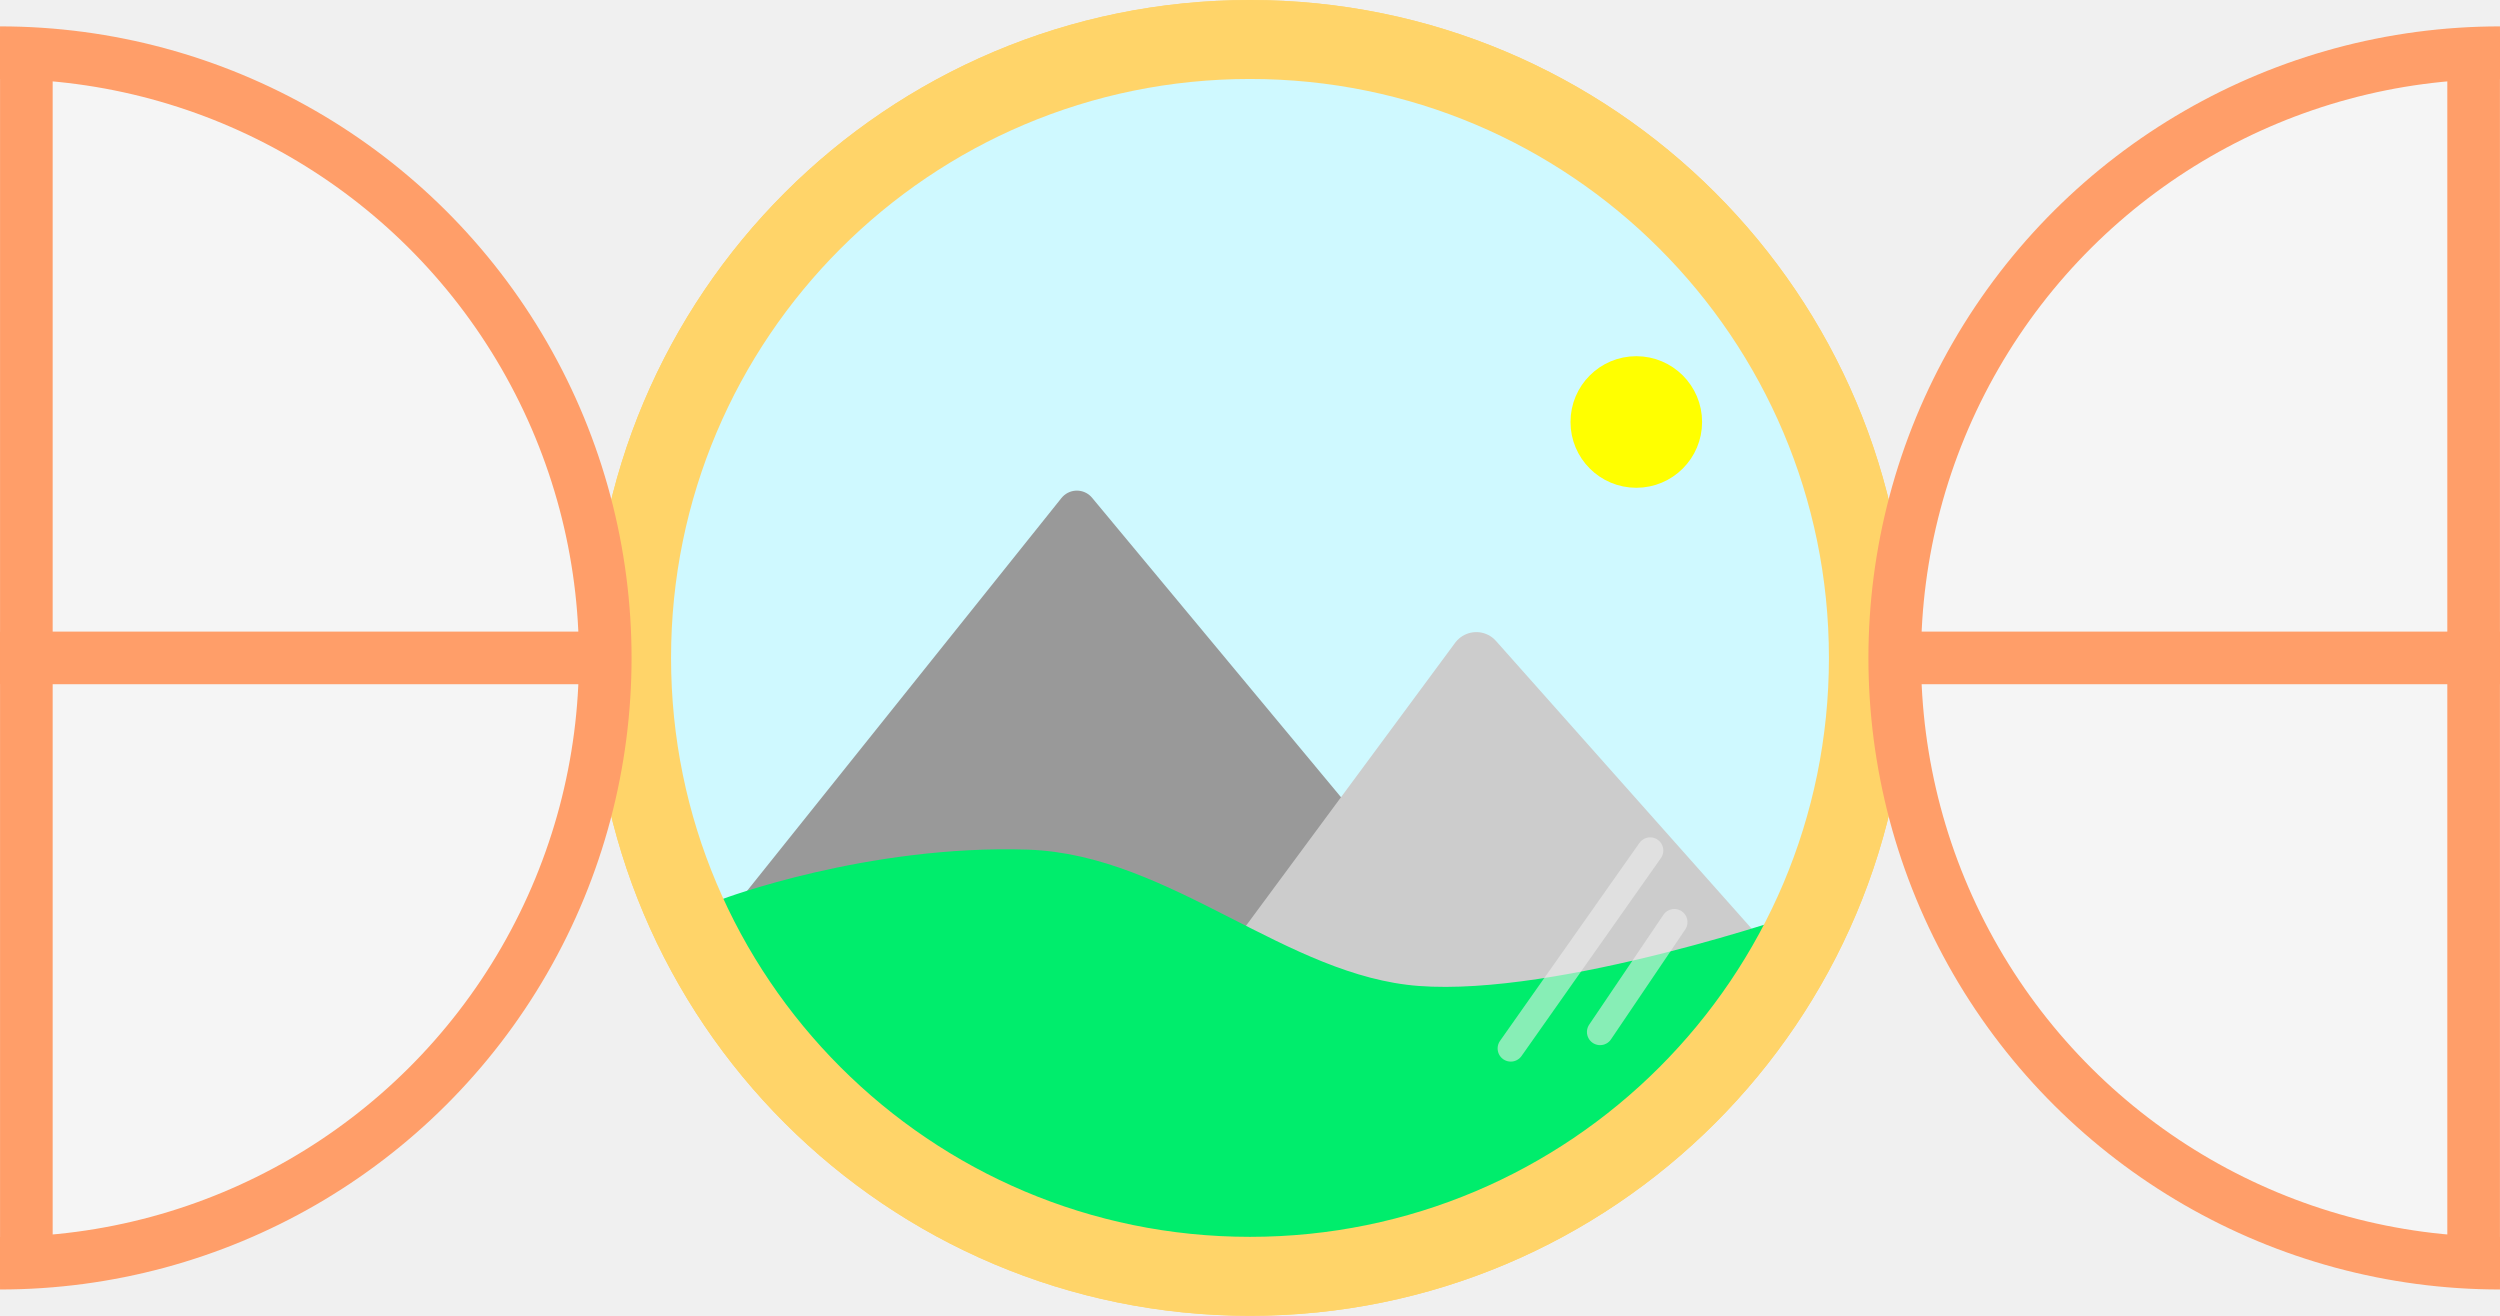
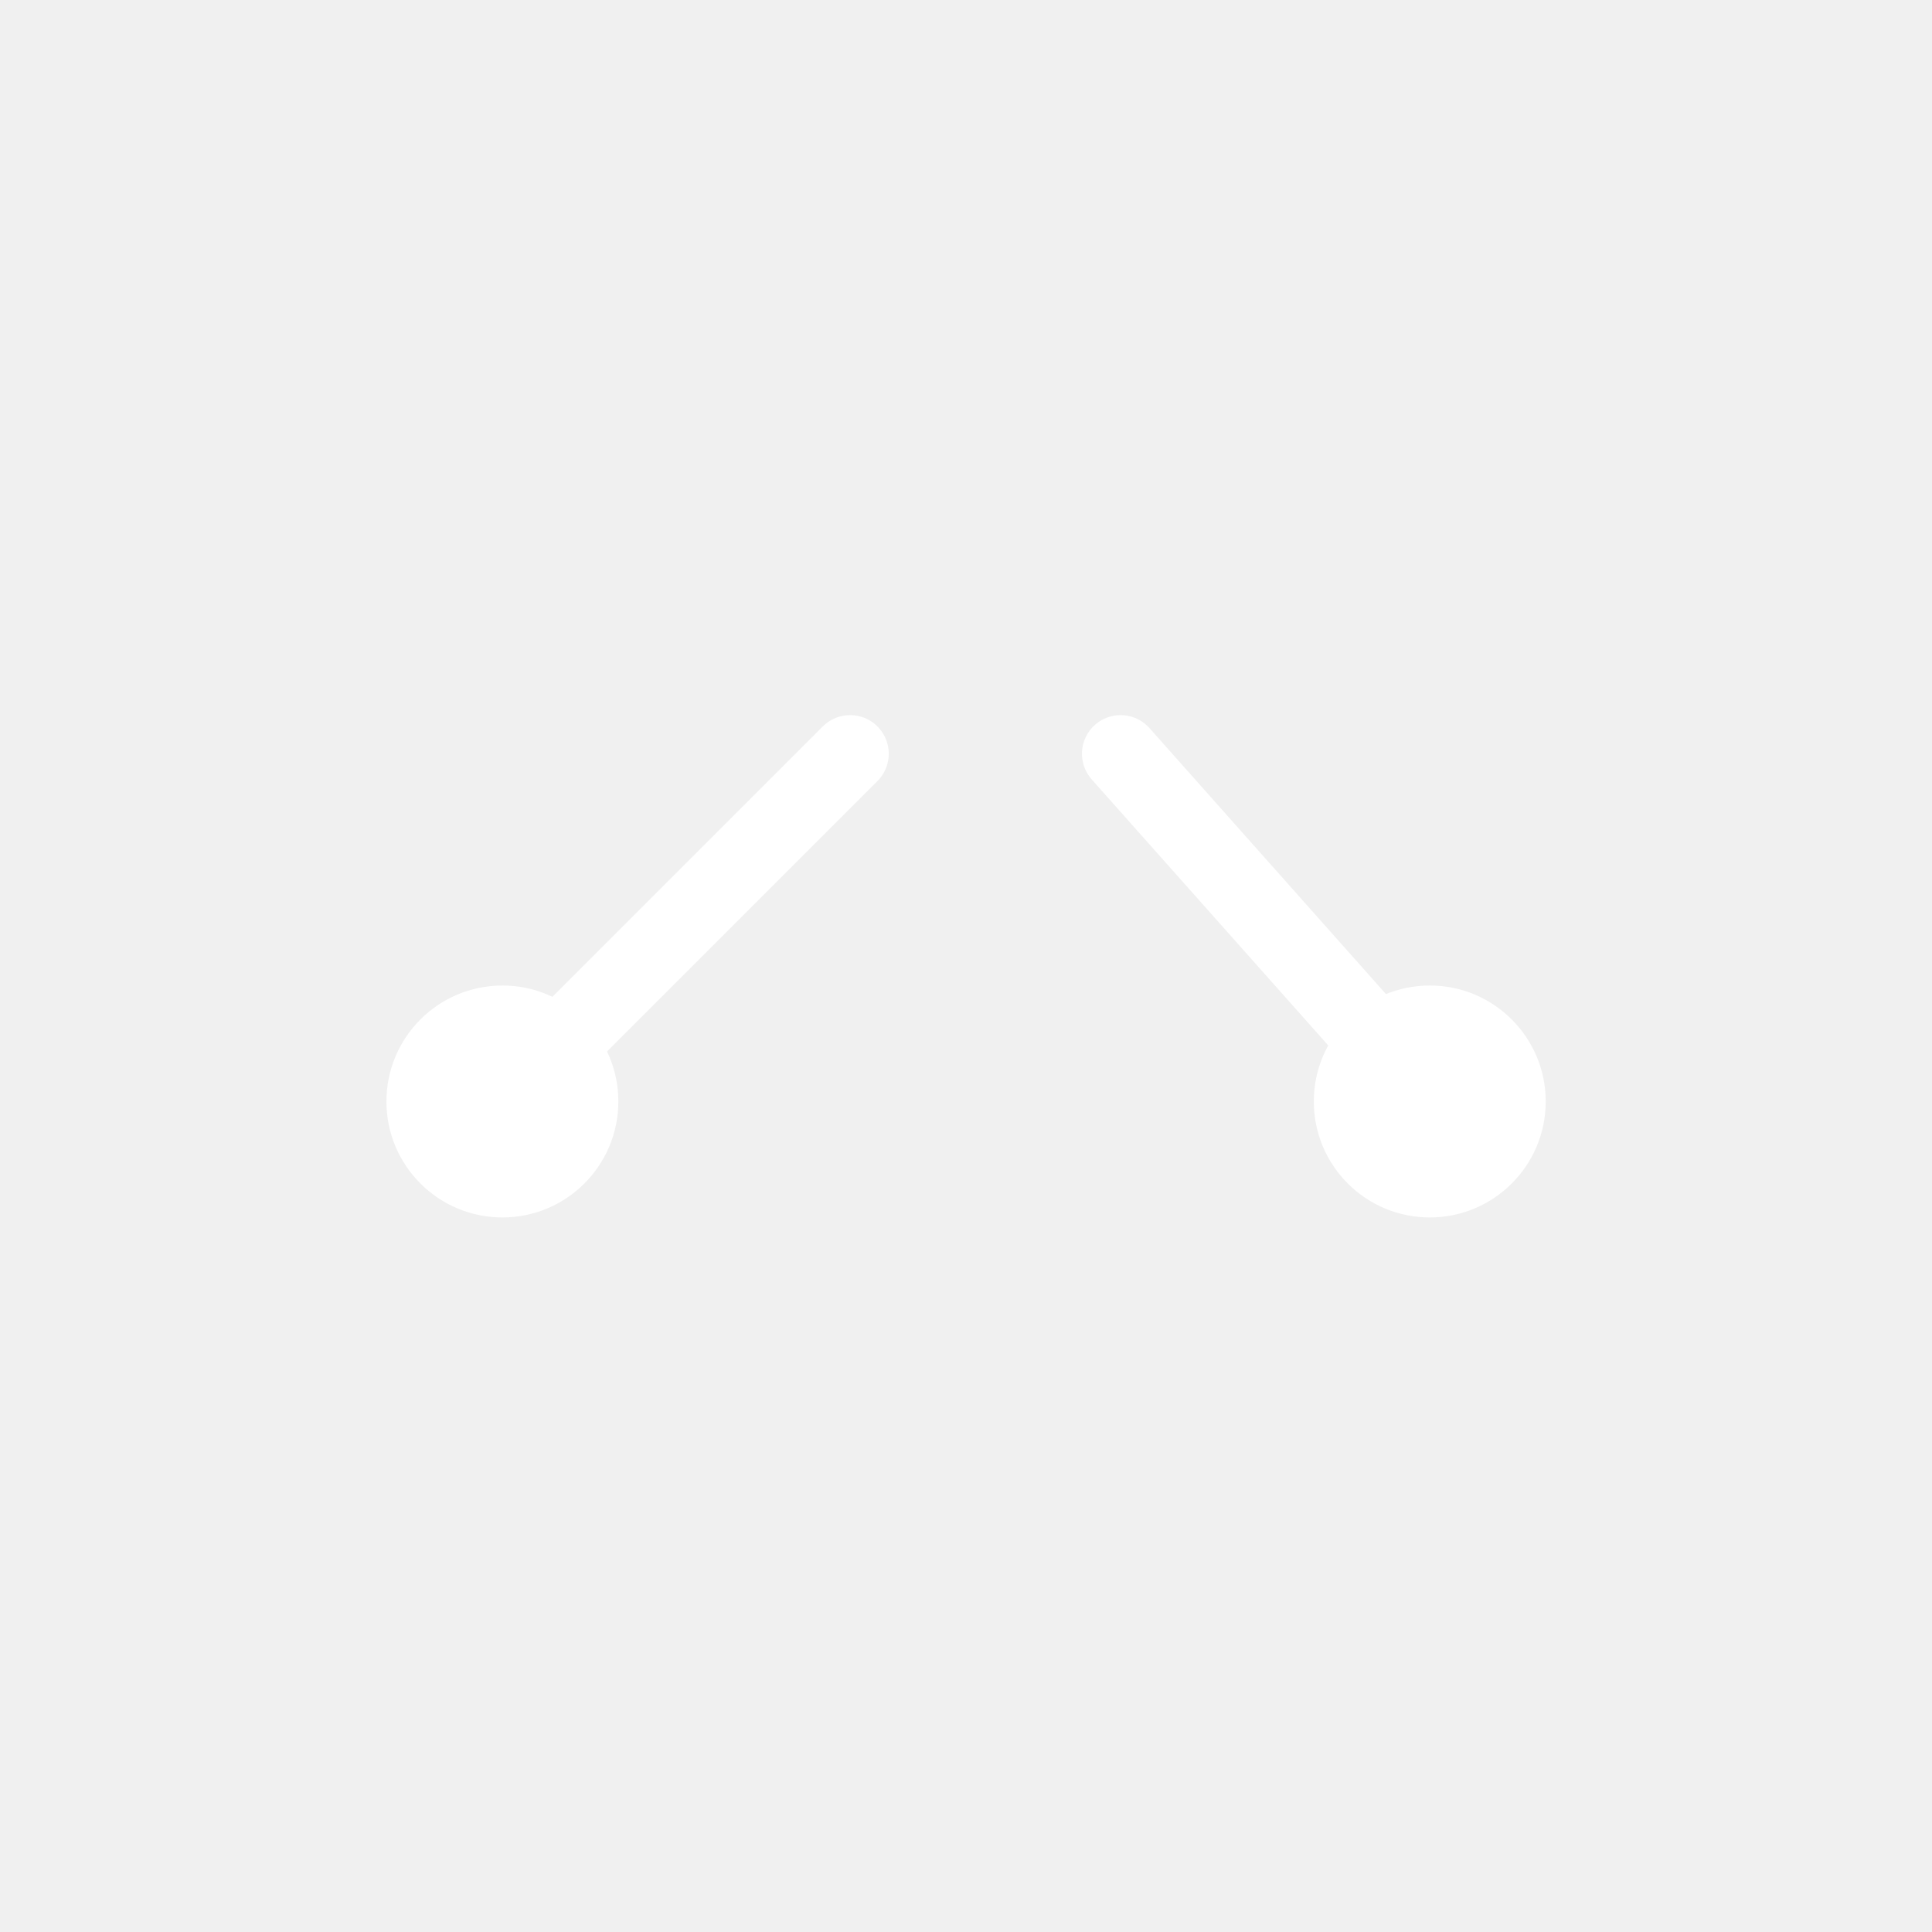
- <svg xmlns="http://www.w3.org/2000/svg" width="190" height="100" viewBox="0 0 50.271 26.458" version="1.1" id="svg4492">
-   <defs id="defs4486" />
-   <g transform="translate(0,-270.5417)" id="layer1">
-     <g id="g841" transform="translate(11.90624)">
-       <ellipse style="fill:#cff9ff;fill-opacity:1;fill-rule:nonzero;stroke:#ffd469;stroke-width:1.323;stroke-linecap:round;stroke-linejoin:round;stroke-miterlimit:4;stroke-dasharray:none;stroke-opacity:1;paint-order:fill markers stroke" id="path4495" cx="13.229" cy="283.771" rx="12.568" ry="12.568" />
-       <path style="fill:#999999;fill-opacity:1;stroke:#999999;stroke-width:0.794;stroke-linecap:round;stroke-linejoin:round;stroke-miterlimit:4;stroke-dasharray:none;stroke-opacity:1" d="m 3.131,289.072 6.617,-8.268 8.159,9.815 z" id="path5041" />
-       <path style="fill:#cccccc;fill-opacity:1;stroke:#cccccc;stroke-width:1.058;stroke-linecap:round;stroke-linejoin:round;stroke-miterlimit:4;stroke-dasharray:none;stroke-opacity:1" d="m 13.468,289.615 4.312,-5.834 5.225,5.88 -4.375,3.002 z" id="path5043" />
-       <path style="fill:#00ed6c;fill-opacity:1;stroke:#00ed6c;stroke-width:0.529;stroke-linecap:round;stroke-linejoin:round;stroke-miterlimit:4;stroke-dasharray:none;stroke-opacity:1" d="m 2.702,288.872 c 0,0 2.875,-1.085 6.054,-0.981 2.768,0.091 5.082,2.53 7.843,2.74 2.917,0.222 7.859,-1.506 7.859,-1.506 l -1.303,2.556 -6.922,3.886 -5.936,0.267 -6.759,-4.32 z" id="path5039" />
-       <ellipse style="fill:#ffff00;fill-opacity:1;fill-rule:nonzero;stroke:#ffff00;stroke-width:0.466;stroke-linecap:round;stroke-linejoin:round;stroke-miterlimit:4;stroke-dasharray:none;stroke-opacity:1;paint-order:fill markers stroke" id="path5045" cx="20.997" cy="279.027" rx="1.09" ry="1.09" />
-       <path style="fill:none;stroke:#efefef;stroke-width:0.529;stroke-linecap:round;stroke-linejoin:round;stroke-miterlimit:4;stroke-dasharray:none;stroke-opacity:0.564" d="m 20.269,291.293 1.493,-2.209" id="path5124-4" />
-       <path style="fill:none;stroke:#efefef;stroke-width:0.529;stroke-linecap:round;stroke-linejoin:round;stroke-miterlimit:4;stroke-dasharray:none;stroke-opacity:0.564" d="m 18.473,291.624 2.803,-3.98" id="path5126-5" />
-       <circle style="fill:none;fill-opacity:1;fill-rule:nonzero;stroke:#ffd469;stroke-width:1.587;stroke-linecap:round;stroke-linejoin:round;stroke-miterlimit:4;stroke-dasharray:none;stroke-opacity:1;paint-order:fill markers stroke" id="path4495-1" cx="13.229" cy="283.771" r="12.435" />
-     </g>
-     <g id="g4509-1" transform="matrix(-1,0,0,1,13.22913,8.3274737e-6)">
-       <path style="fill:#f9f9f9;fill-opacity:0.584;fill-rule:nonzero;stroke:none;stroke-width:0.794;stroke-linecap:round;stroke-linejoin:round;stroke-miterlimit:4;stroke-dasharray:none;stroke-opacity:1;paint-order:fill markers stroke" id="path4516-1" d="m 13.229,296.339 a 12.568,12.568 0 0 1 -10.884,-6.284 12.568,12.568 0 0 1 0,-12.568 12.568,12.568 0 0 1 10.884,-6.284 l 0,12.568 z" />
-       <path style="fill:none;fill-opacity:1;fill-rule:nonzero;stroke:#ff9e69;stroke-width:1.058;stroke-linecap:butt;stroke-linejoin:round;stroke-miterlimit:4;stroke-dasharray:none;stroke-opacity:1;paint-order:fill markers stroke" id="path4493-7" d="m 13.229,295.942 a 12.171,12.171 0 0 1 -10.54,-6.085 12.171,12.171 0 0 1 0,-12.171 12.171,12.171 0 0 1 10.54,-6.085" />
-       <path style="fill:#c87137;stroke:#ff9e69;stroke-width:1.058;stroke-linecap:butt;stroke-linejoin:miter;stroke-miterlimit:4;stroke-dasharray:none;stroke-opacity:1" d="m 0.661,283.771 12.568,-3e-5" id="path4514-8" />
-       <path style="fill:none;stroke:#ff9e69;stroke-width:1.058;stroke-linecap:butt;stroke-linejoin:miter;stroke-miterlimit:4;stroke-dasharray:none;stroke-opacity:1" d="m 12.699,271.203 v 25.135" id="path4512-7" />
-     </g>
-     <g id="g4509" transform="translate(37.04168,8.3274738e-6)">
-       <path style="fill:#f9f9f9;fill-opacity:0.584;fill-rule:nonzero;stroke:none;stroke-width:0.794;stroke-linecap:round;stroke-linejoin:round;stroke-miterlimit:4;stroke-dasharray:none;stroke-opacity:1;paint-order:fill markers stroke" id="path4516" d="m 13.229,296.339 a 12.568,12.568 0 0 1 -10.884,-6.284 12.568,12.568 0 0 1 0,-12.568 12.568,12.568 0 0 1 10.884,-6.284 l 0,12.568 z" />
-       <path style="fill:none;fill-opacity:1;fill-rule:nonzero;stroke:#ff9e69;stroke-width:1.058;stroke-linecap:butt;stroke-linejoin:round;stroke-miterlimit:4;stroke-dasharray:none;stroke-opacity:1;paint-order:fill markers stroke" id="path4493" d="m 13.229,295.942 a 12.171,12.171 0 0 1 -10.54,-6.085 12.171,12.171 0 0 1 0,-12.171 12.171,12.171 0 0 1 10.54,-6.085" />
-       <path style="fill:#c87137;stroke:#ff9e69;stroke-width:1.058;stroke-linecap:butt;stroke-linejoin:miter;stroke-miterlimit:4;stroke-dasharray:none;stroke-opacity:1" d="m 0.661,283.771 12.568,-3e-5" id="path4514" />
-       <path style="fill:none;stroke:#ff9e69;stroke-width:1.058;stroke-linecap:butt;stroke-linejoin:miter;stroke-miterlimit:4;stroke-dasharray:none;stroke-opacity:1" d="m 12.699,271.203 v 25.135" id="path4512" />
-     </g>
+ <svg xmlns="http://www.w3.org/2000/svg" width="50" height="50" viewBox="0 0 13.229 13.229" version="1.1" id="svg8">
+   <defs id="defs2" />
+   <g id="layer1" transform="translate(0,-283.7708)">
+     <circle style="fill:#ffffff;fill-opacity:1;fill-rule:nonzero;stroke:none;stroke-width:0.026;stroke-linecap:round;stroke-linejoin:round;stroke-miterlimit:4;stroke-dasharray:none;stroke-opacity:1;paint-order:fill markers stroke" id="path824" cx="3.44" cy="291.313" r="0.794" />
+     <circle style="fill:#ffffff;fill-opacity:1;fill-rule:nonzero;stroke:none;stroke-width:0.026;stroke-linecap:round;stroke-linejoin:round;stroke-miterlimit:4;stroke-dasharray:none;stroke-opacity:1;paint-order:fill markers stroke" id="path826" cx="9.79" cy="291.313" r="0.794" />
+     <path style="fill:#ffffff;stroke:#ffffff;stroke-width:0.529;stroke-linecap:round;stroke-linejoin:miter;stroke-miterlimit:4;stroke-dasharray:none;stroke-opacity:1" d="m 3.44,291.313 2.381,-2.381" id="path828" />
+     <path style="fill:#ffffff;stroke:#ffffff;stroke-width:0.529;stroke-linecap:round;stroke-linejoin:miter;stroke-miterlimit:4;stroke-dasharray:none;stroke-opacity:1" d="M 9.79,291.313 7.673,288.932" id="path830" />
  </g>
</svg>
